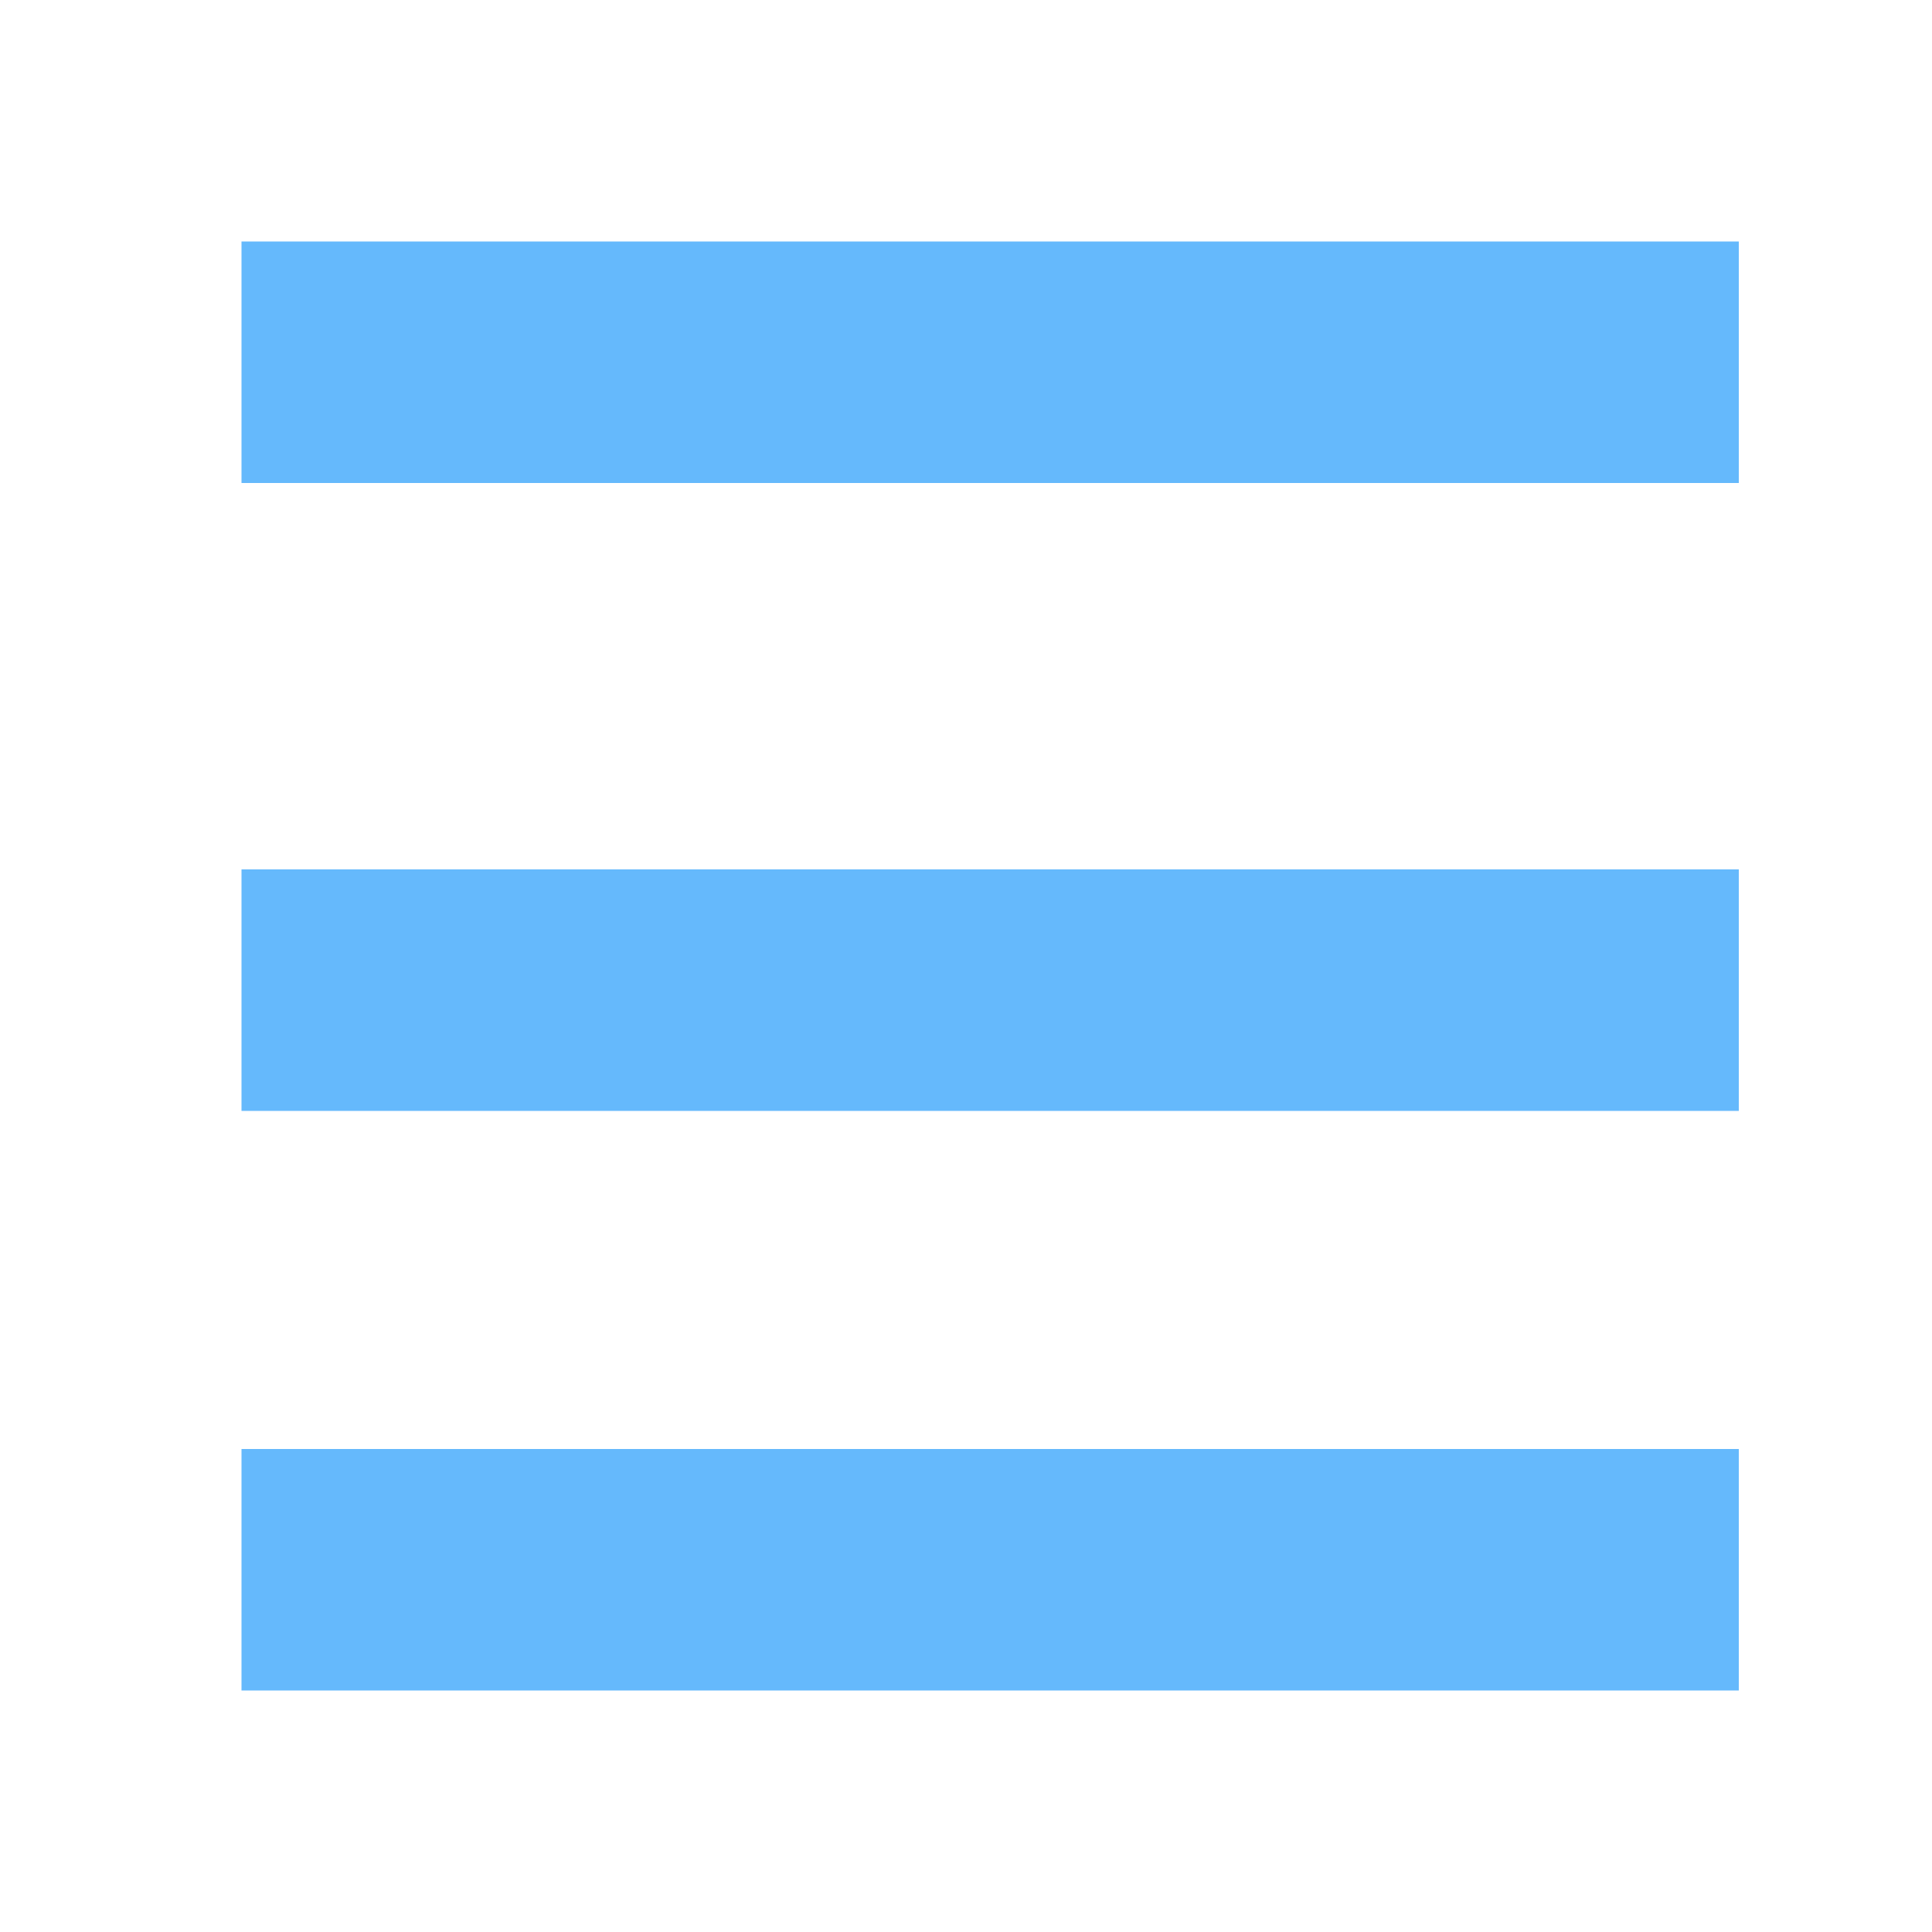
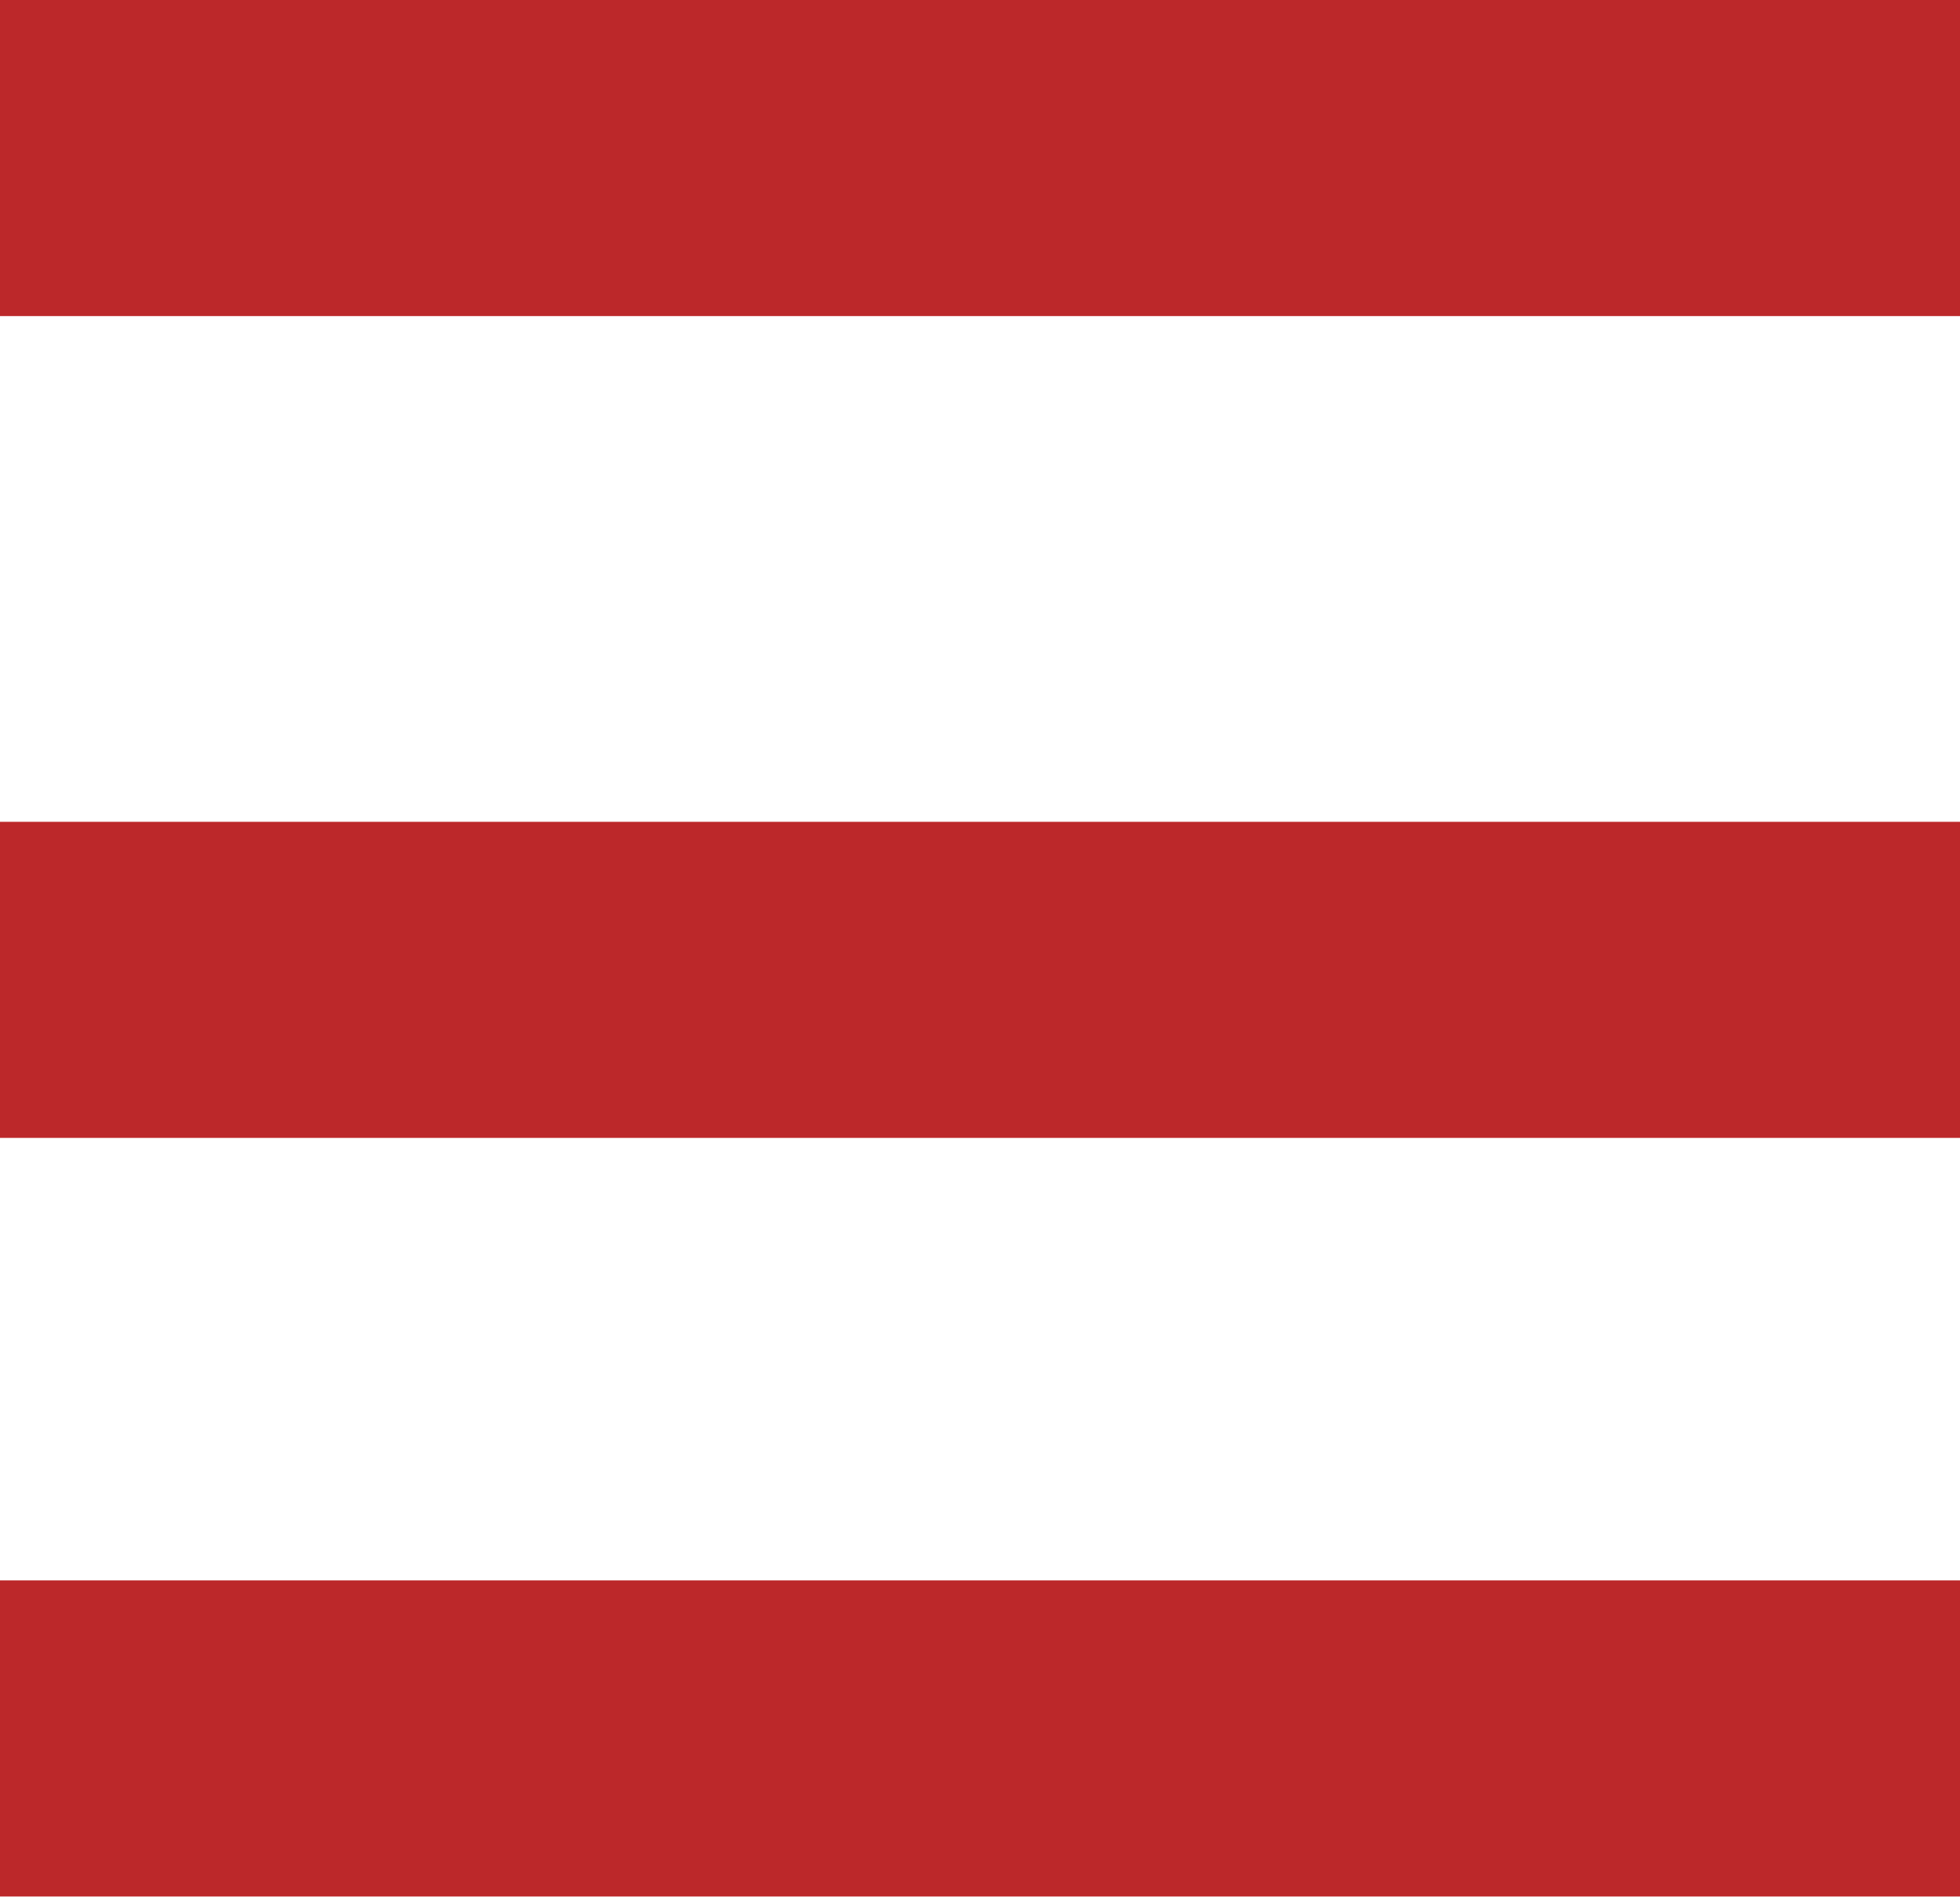
- <svg xmlns="http://www.w3.org/2000/svg" width="40px" height="40px" viewBox="0 0 40 40" version="1.1">
+ <svg xmlns="http://www.w3.org/2000/svg" width="31px" height="30px" viewBox="0 0 31 30" version="1.1">
  <defs />
  <g id="Page-1" stroke="none" stroke-width="1" fill="none" fill-rule="evenodd">
-     <g id="Artboard" fill="#65B9FC">
-       <g id="Group" transform="translate(5, 5)">
-         <rect id="Rectangle" x="0" y="0" width="31" height="5" />
-         <rect id="Rectangle-Copy" x="0" y="25" width="31" height="5" />
-         <rect id="Rectangle-Copy-2" x="0" y="13" width="31" height="5" />
+     <g id="Artboard-2" fill="#BC282A">
+       <g id="menu">
+         <g id="Page-1">
+           <g id="Artboard">
+             <g id="Group">
+               <rect id="Rectangle" x="0" y="0" width="31" height="5" />
+               <rect id="Rectangle-Copy" x="0" y="25" width="31" height="5" />
+               <rect id="Rectangle-Copy-2" x="0" y="13" width="31" height="5" />
+             </g>
+           </g>
+         </g>
      </g>
    </g>
  </g>
</svg>
